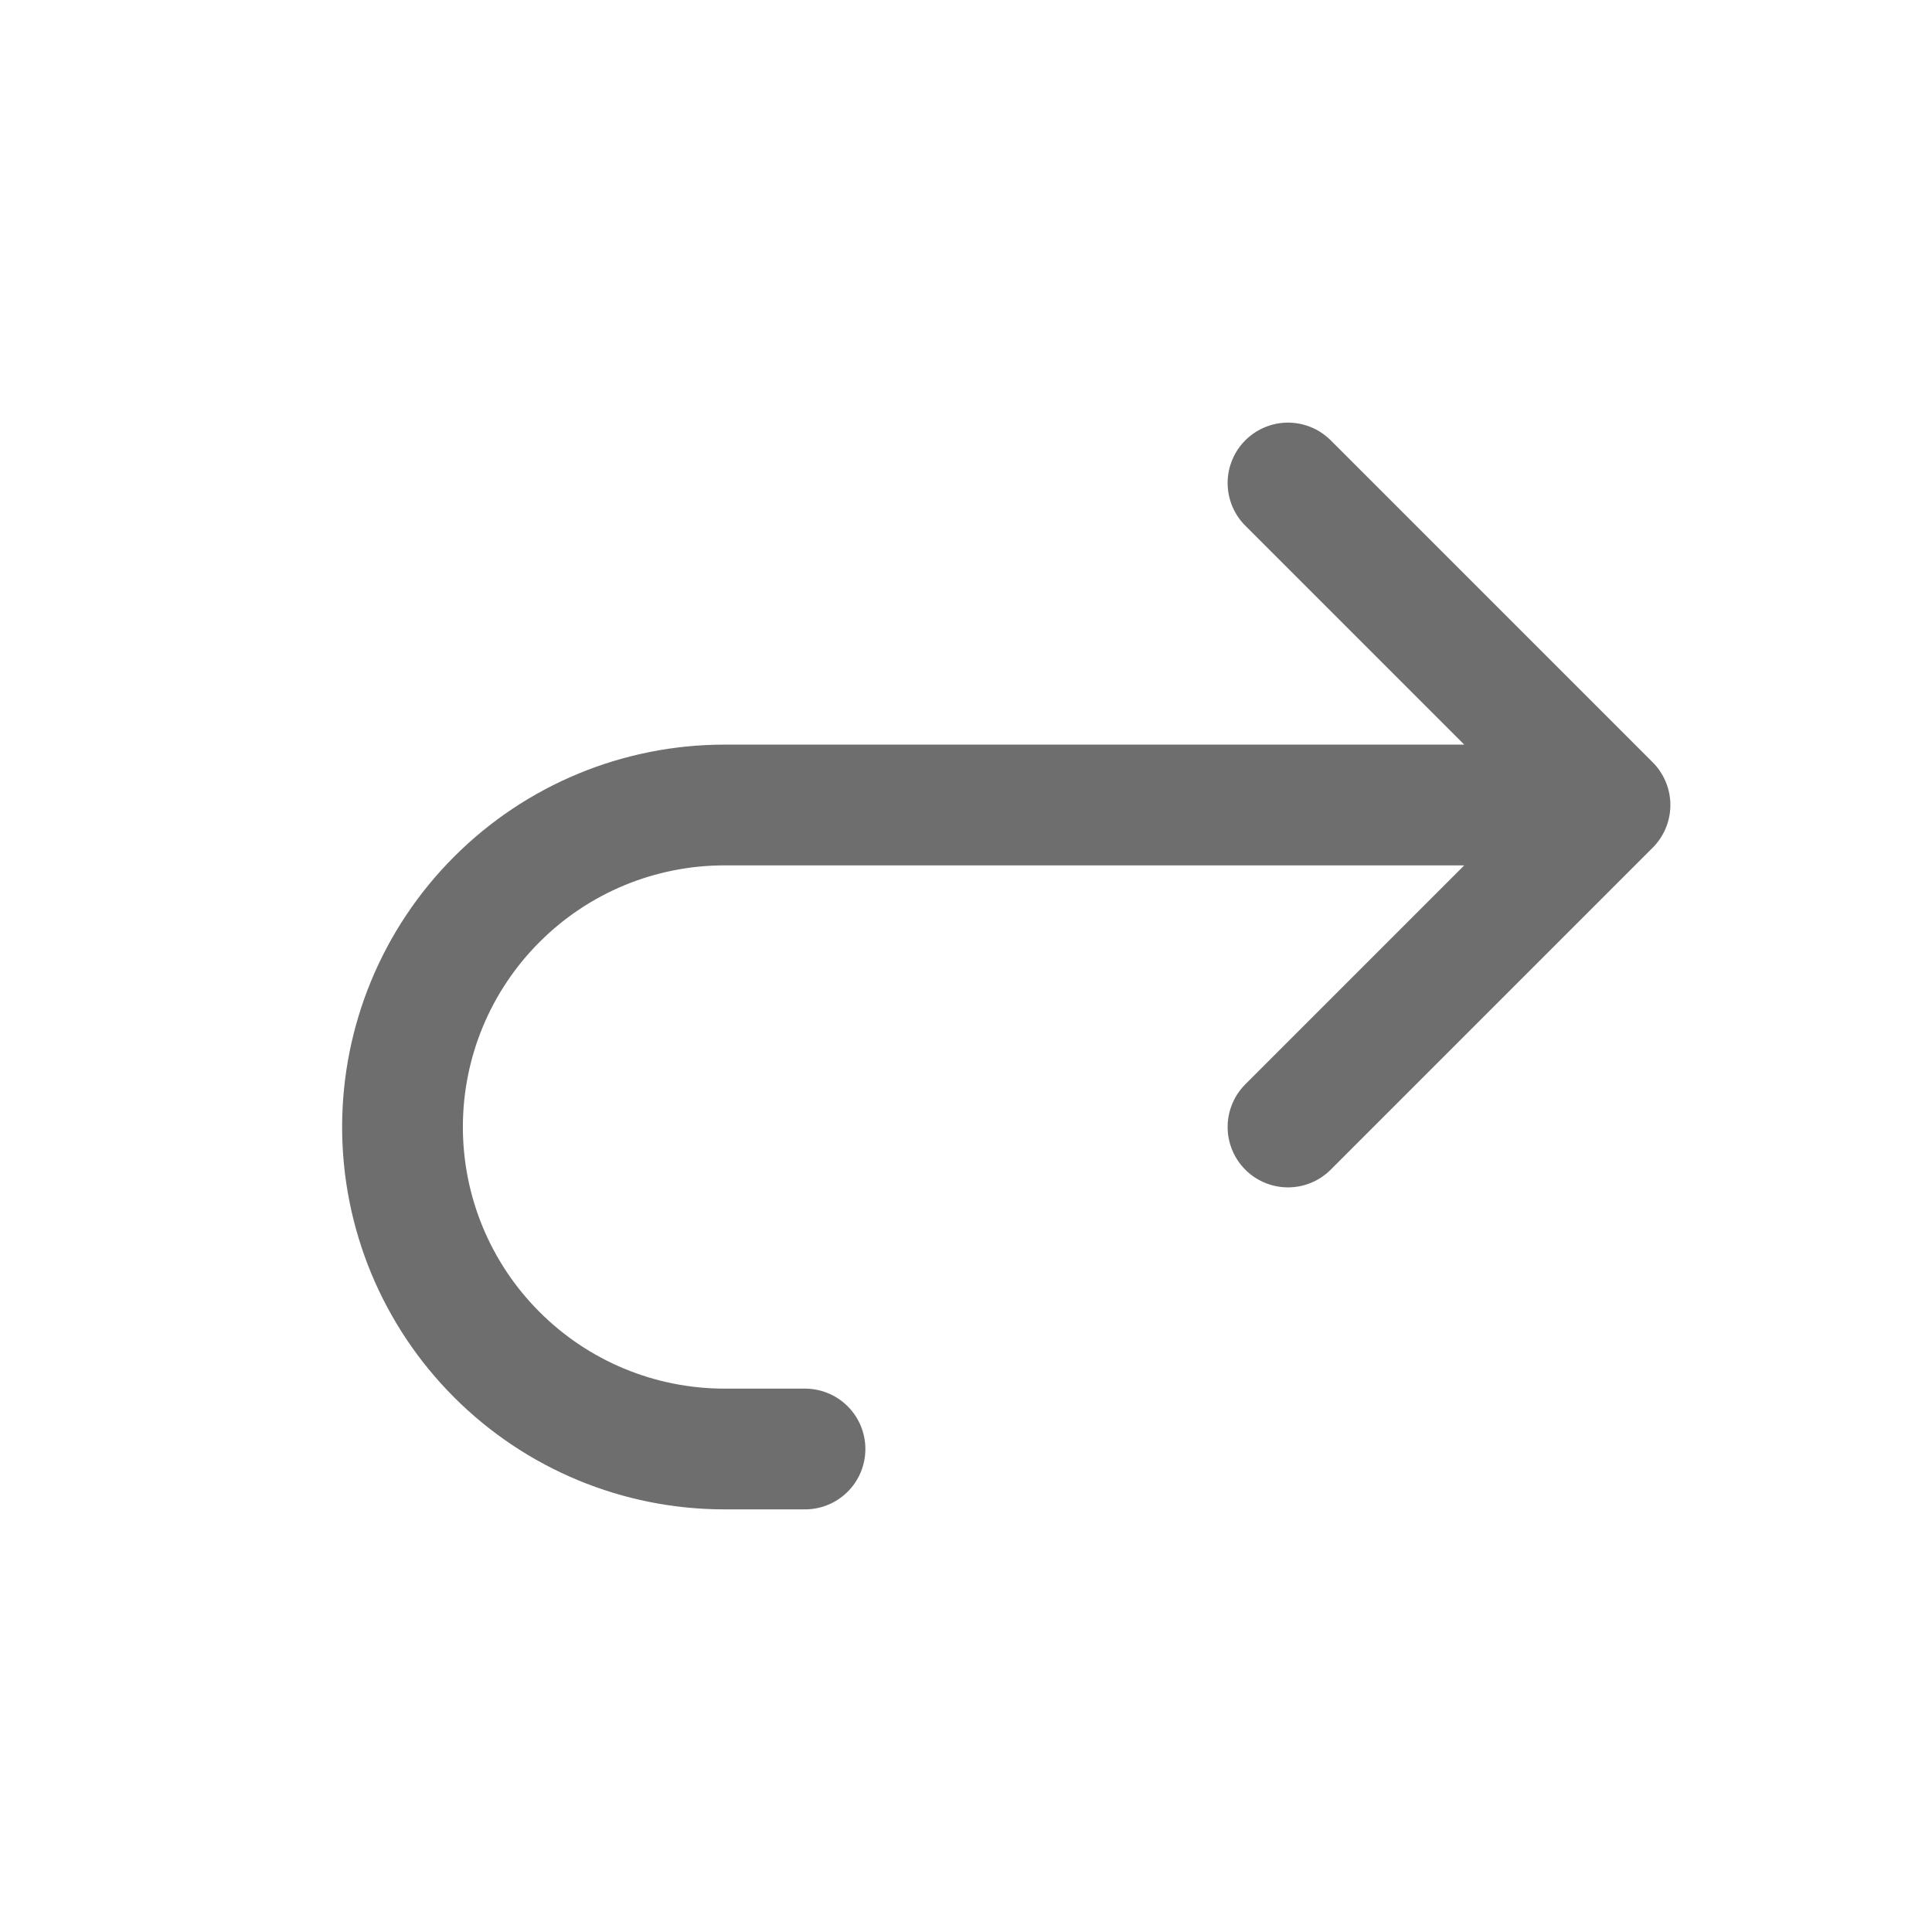
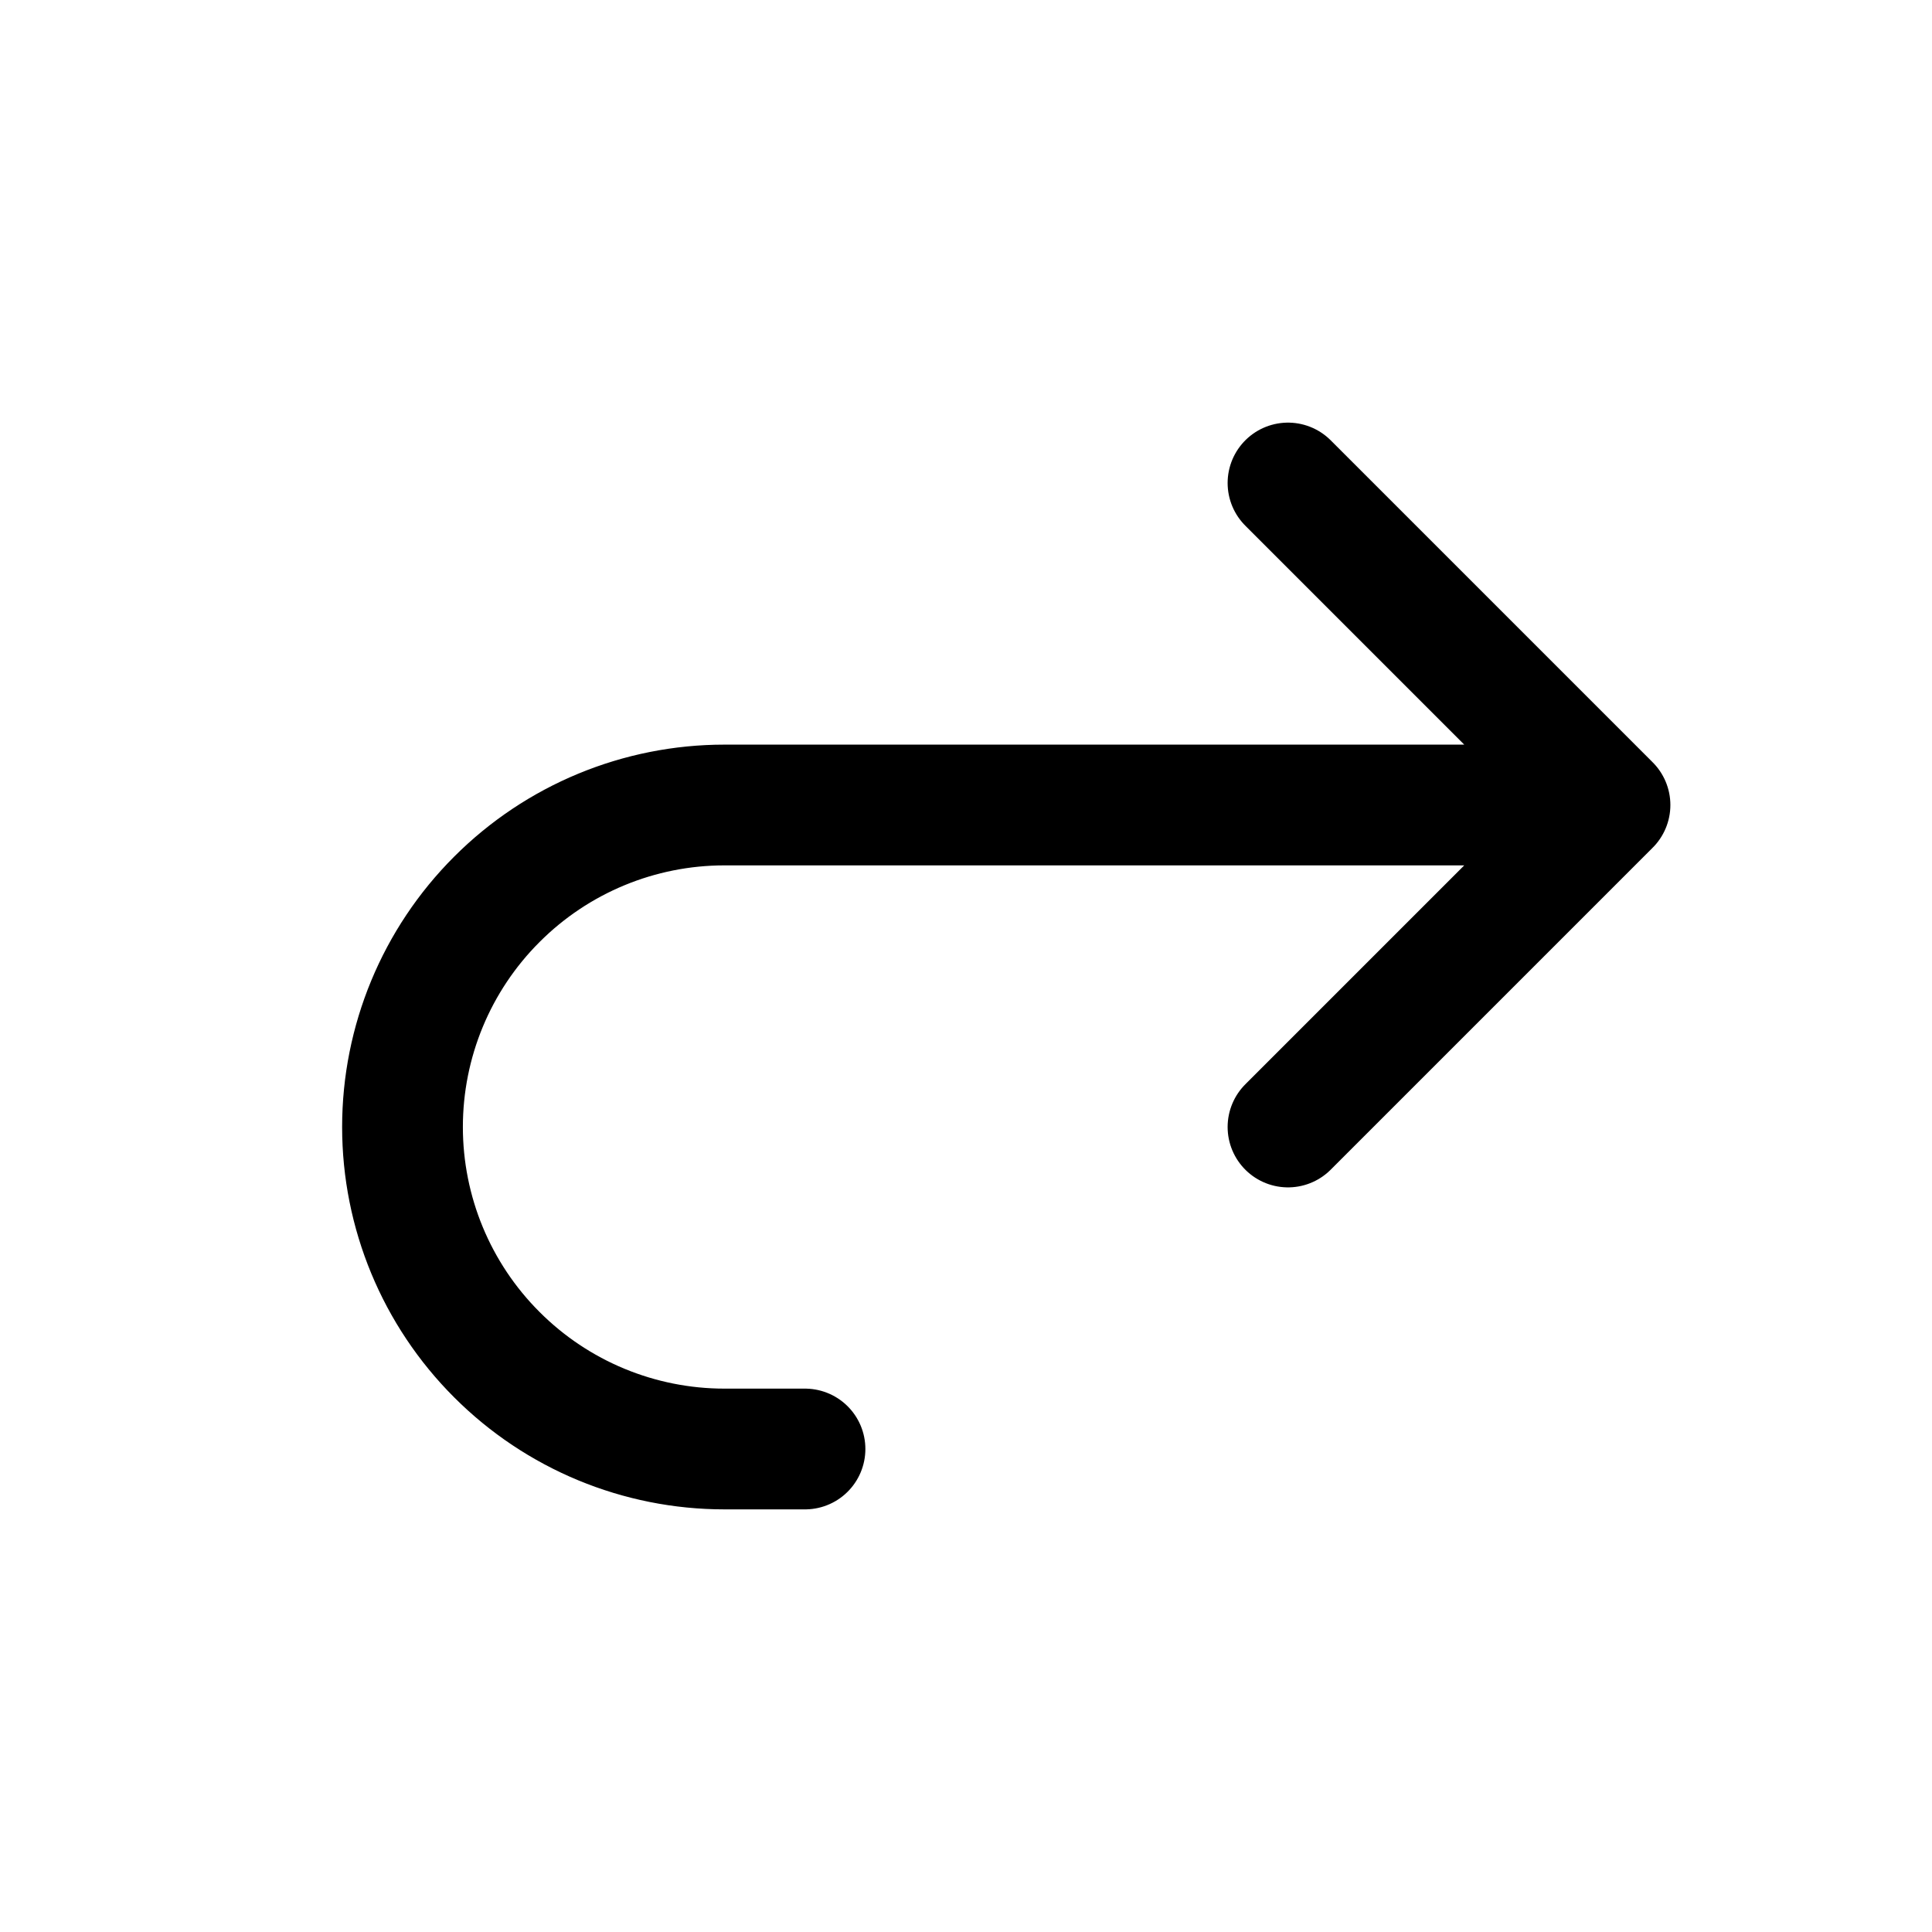
<svg xmlns="http://www.w3.org/2000/svg" width="24" height="24" viewBox="0 0 24 24" fill="none">
-   <path d="M16 14L20 10M20 10L16 6M20 10H9C7.939 10 6.922 10.421 6.172 11.172C5.421 11.922 5 12.939 5 14C5 15.061 5.421 16.078 6.172 16.828C6.922 17.579 7.939 18 9 18H10" stroke="#6E6E6E" stroke-width="1.5" stroke-linecap="round" stroke-linejoin="round" />
+   <path d="M16 14L20 10M20 10L16 6M20 10H9C7.939 10 6.922 10.421 6.172 11.172C5.421 11.922 5 12.939 5 14C5 15.061 5.421 16.078 6.172 16.828C6.922 17.579 7.939 18 9 18H10" stroke="currentColor" stroke-width="1.5" stroke-linecap="round" stroke-linejoin="round" />
</svg>
